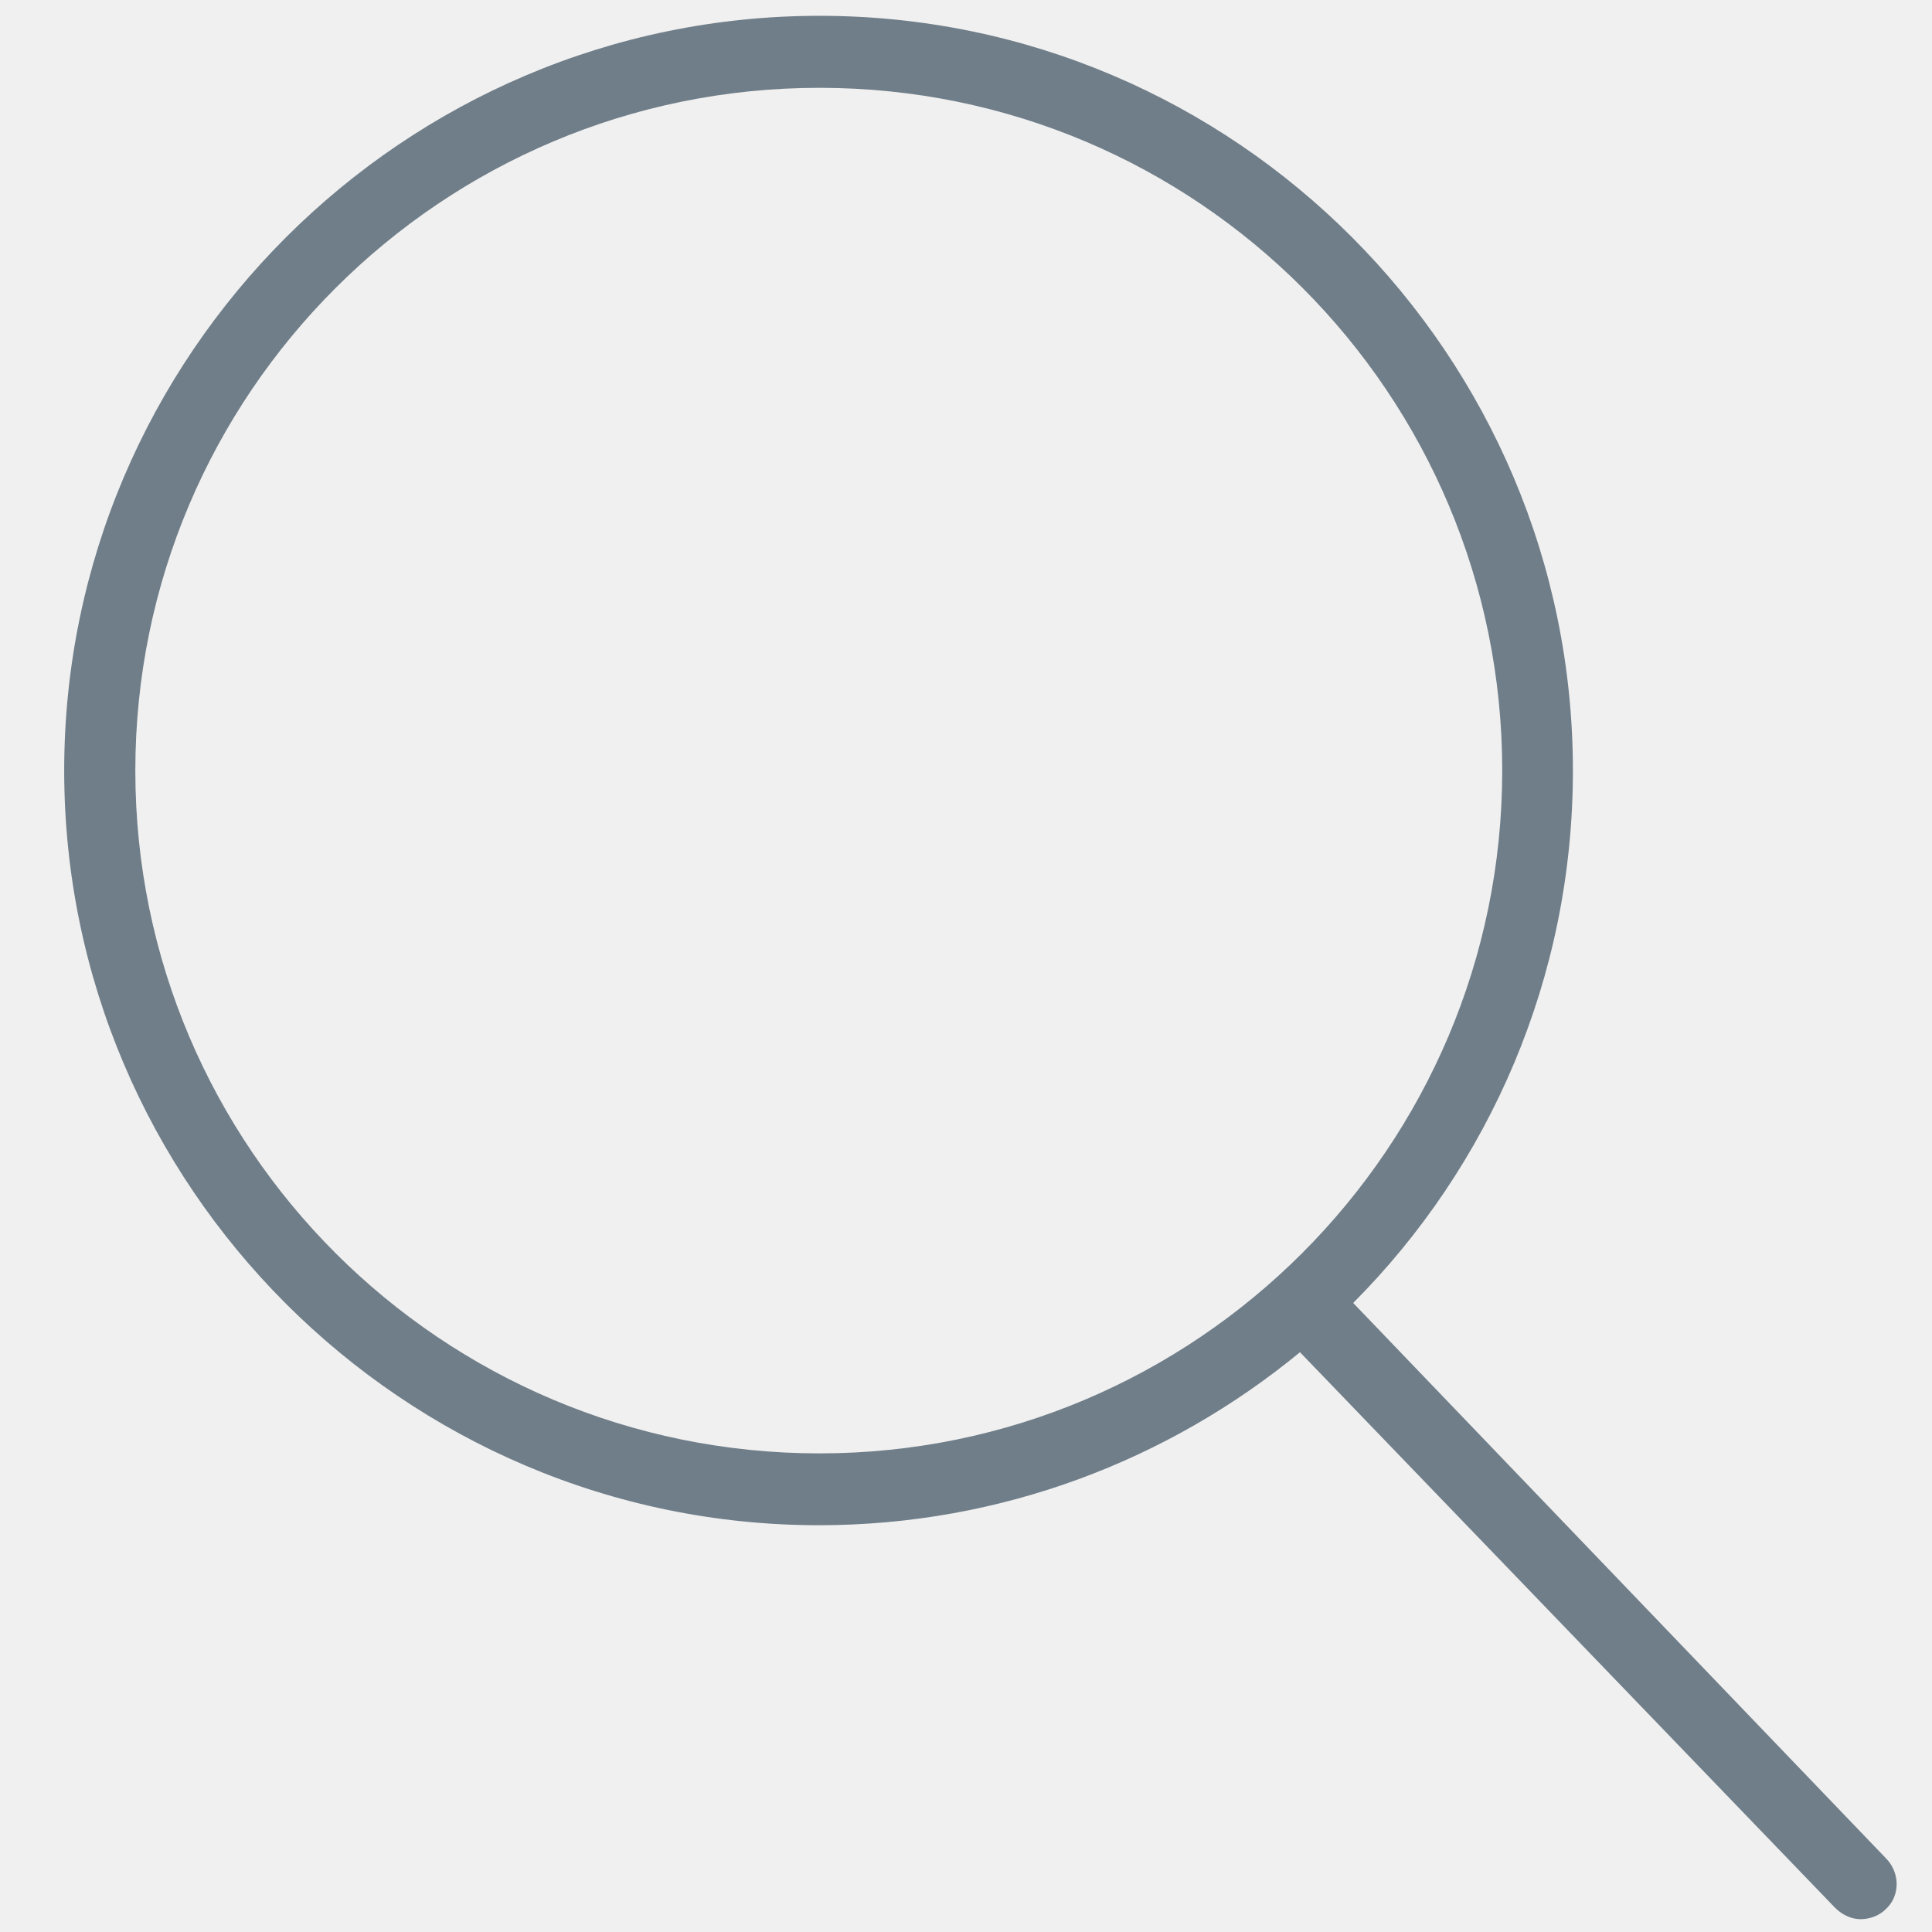
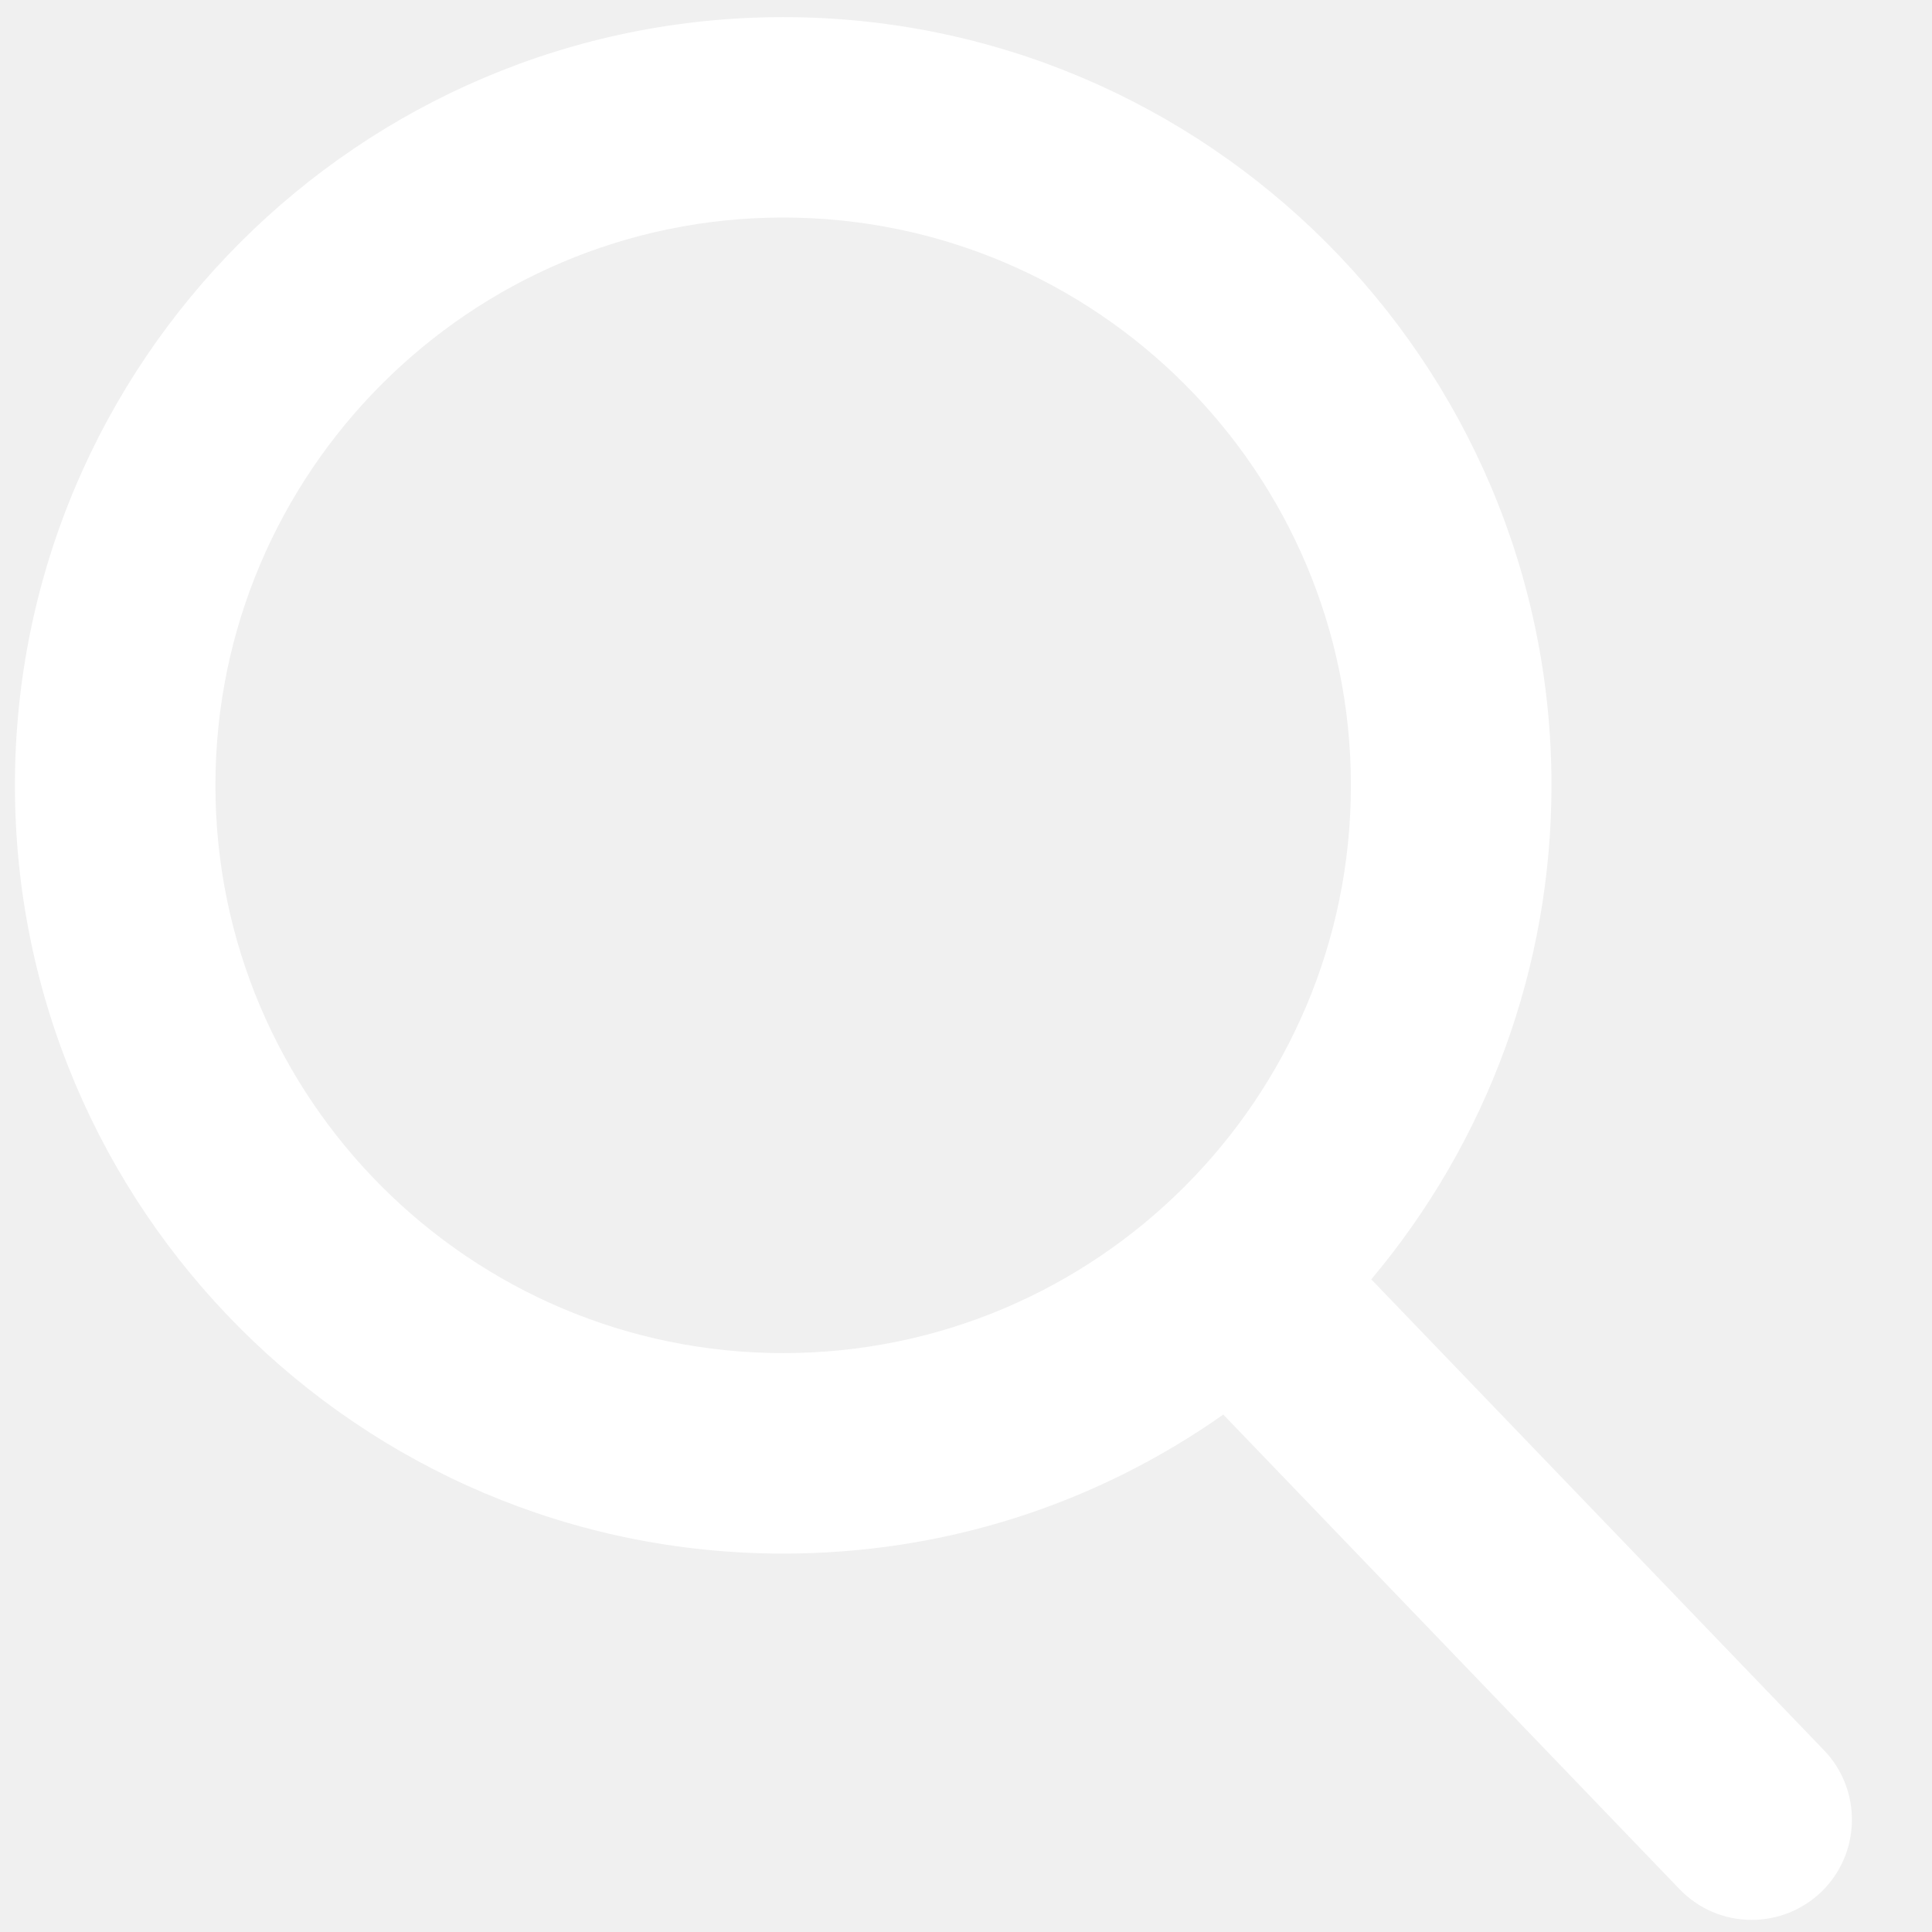
- <svg xmlns="http://www.w3.org/2000/svg" x="0px" y="0px" width="22px" height="22px" viewBox="0 0 22 22" enable-background="new 0 0 22 22" xml:space="preserve">
-   <path fill="#707E89" d="M21.472,21.157l-6.063-6.32c1.547-1.553,2.502-3.698,2.502-6.063c0-4.729-3.843-8.594-8.579-8.594 c-4.736,0-8.601,3.865-8.601,8.594c0,4.729,3.865,8.594,8.594,8.594c2.076,0,3.986-0.742,5.478-1.97l6.094,6.327 c0.076,0.076,0.182,0.129,0.289,0.129c0.104,0,0.211-0.038,0.287-0.113C21.639,21.59,21.639,21.323,21.472,21.157z M9.331,16.55 c-4.304,0-7.79-3.486-7.79-7.775s3.486-7.775,7.79-7.775c4.305,0,7.775,3.486,7.775,7.775S13.62,16.55,9.331,16.55z" />
+ <svg xmlns="http://www.w3.org/2000/svg" version="1.1" x="0px" y="0px" width="22px" height="22px" viewBox="0 0 22 22" enable-background="new 0 0 22 22" xml:space="preserve">
+   <path fill="#FFFFFF" d="M20.77,19.93l-5.155-5.362c1.325-1.577,2.052-3.56,2.052-5.625c0-4.823-3.925-8.748-8.748-8.748  S0.17,4.12,0.17,8.943c0,4.824,3.924,8.748,8.748,8.748c1.811,0,3.536-0.546,5.012-1.583l5.195,5.404  c0.217,0.225,0.51,0.35,0.822,0.35c0.297,0,0.577-0.113,0.792-0.318C21.192,21.107,21.206,20.383,20.77,19.93z M8.918,2.477  c3.566,0,6.465,2.9,6.465,6.466c0,3.566-2.898,6.465-6.465,6.465c-3.565,0-6.465-2.899-6.465-6.465  C2.453,5.377,5.353,2.477,8.918,2.477z" />
</svg>
